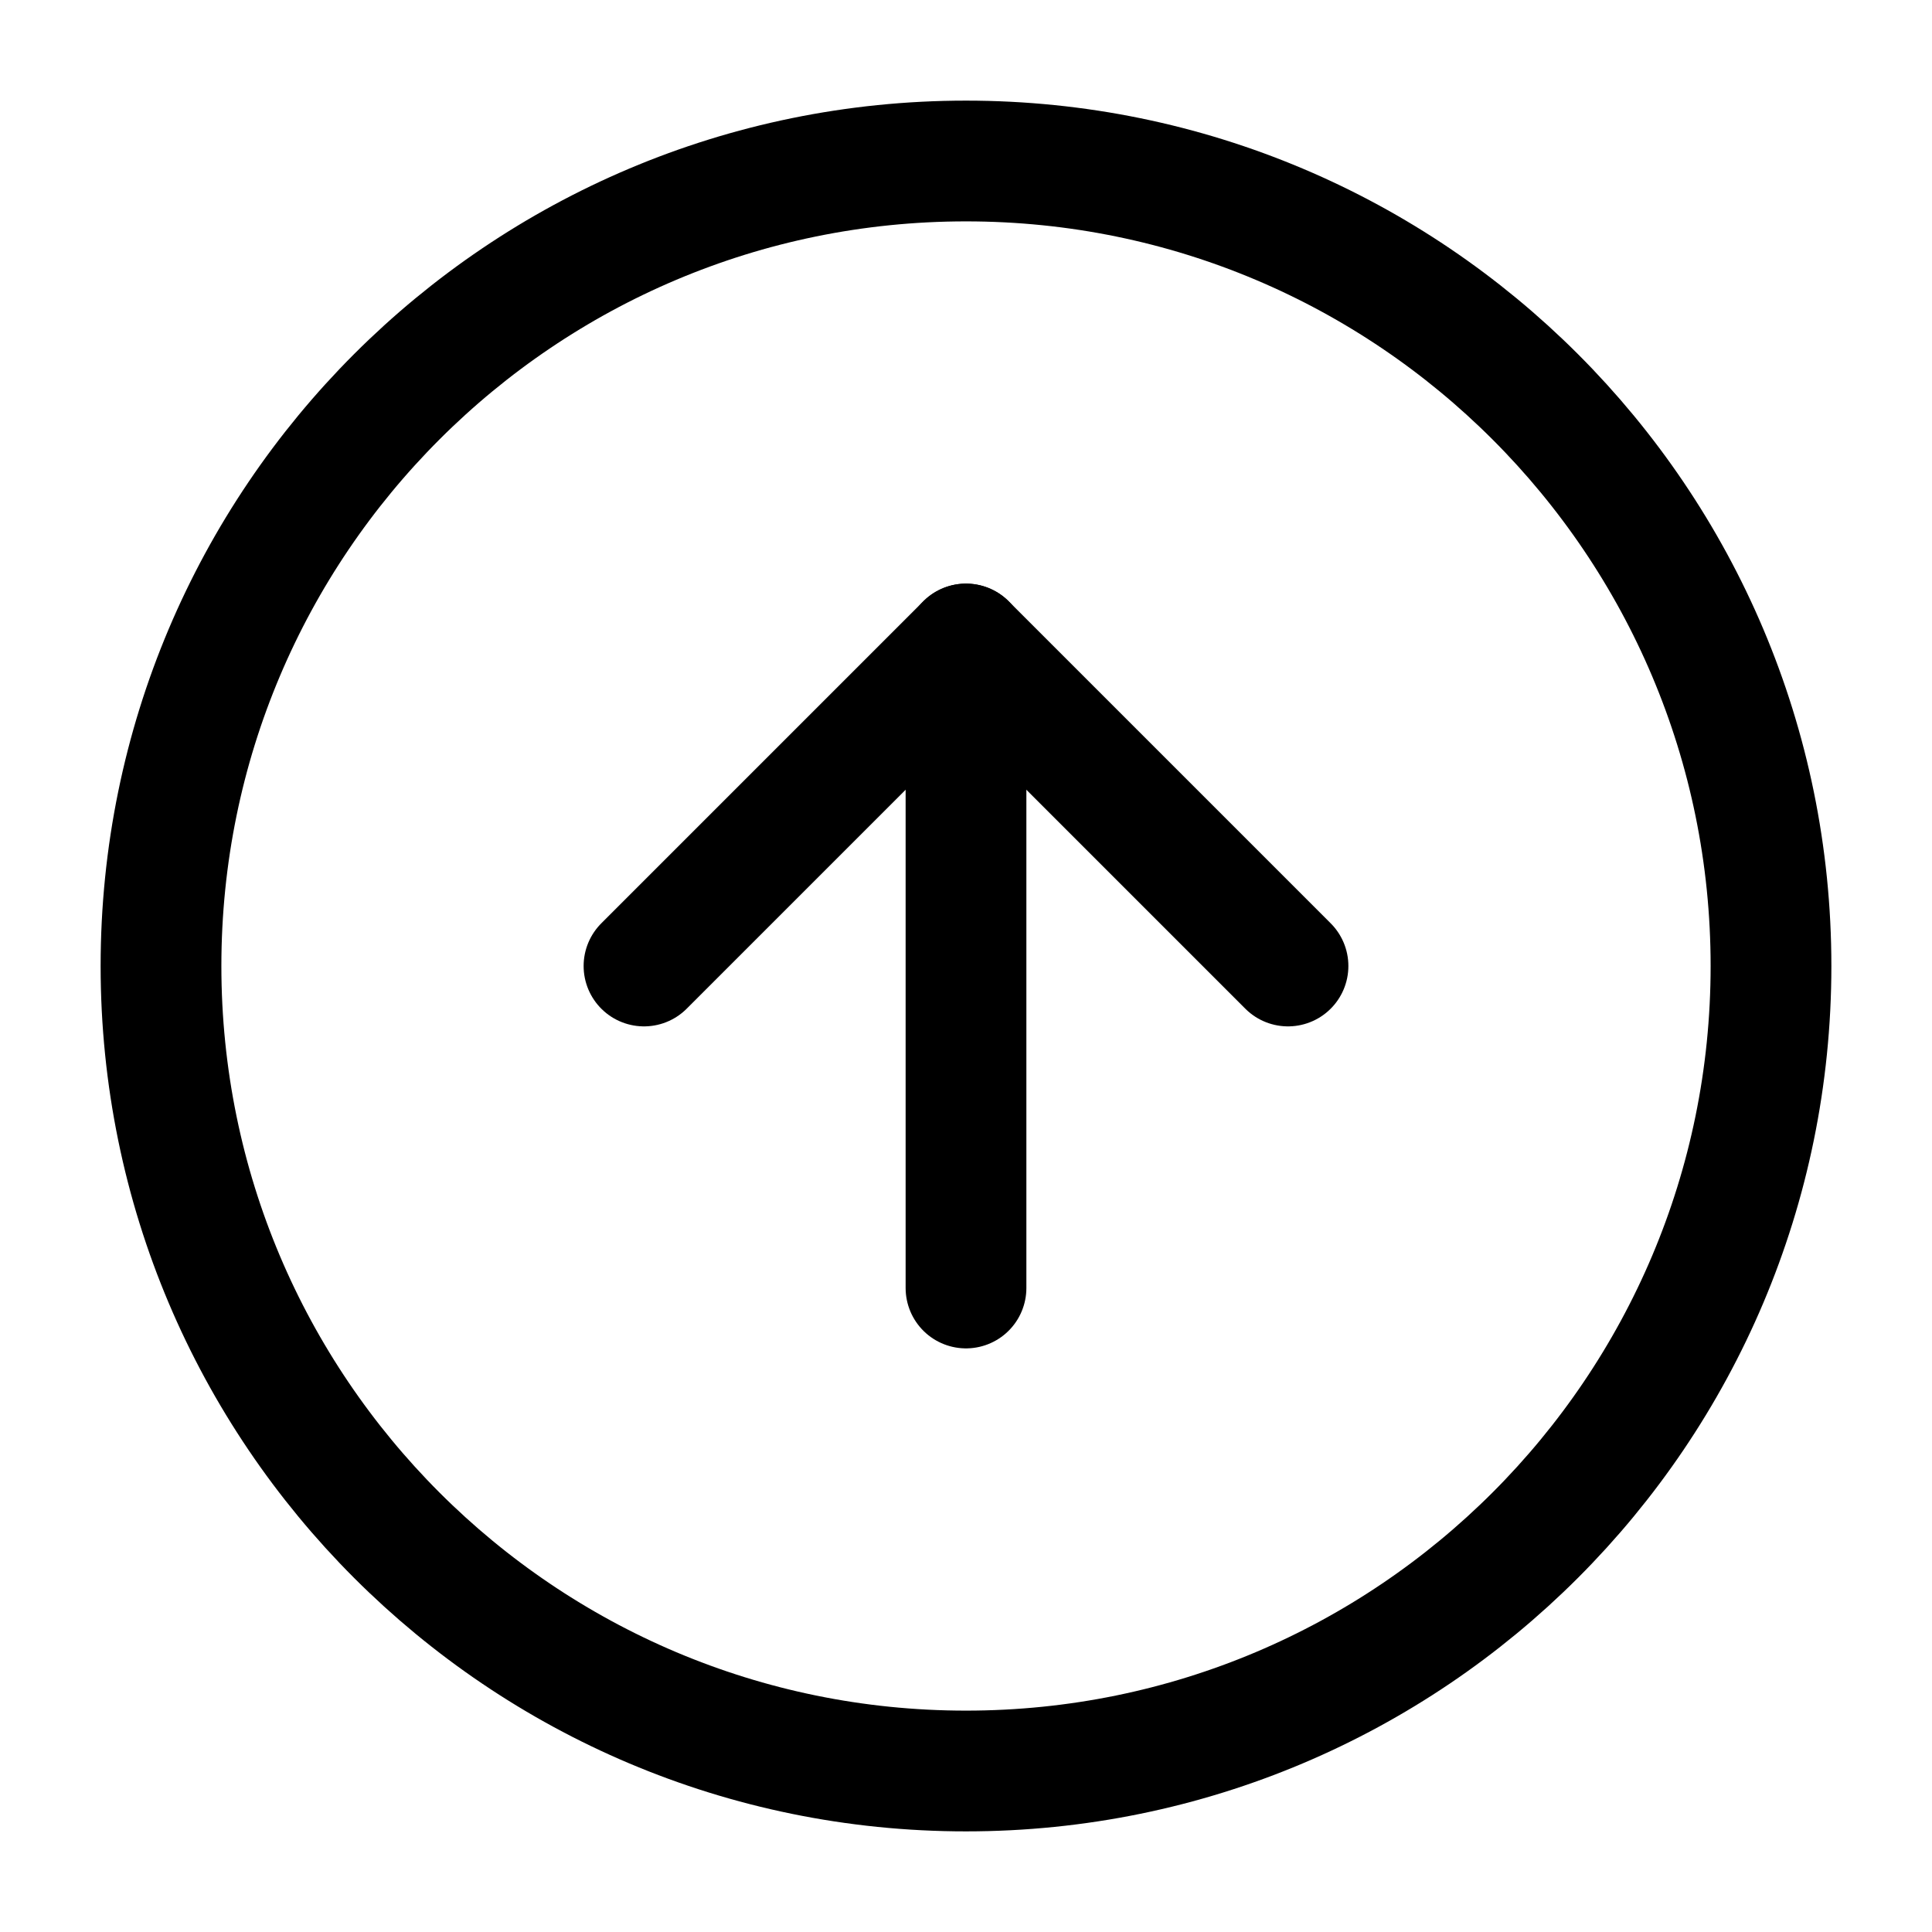
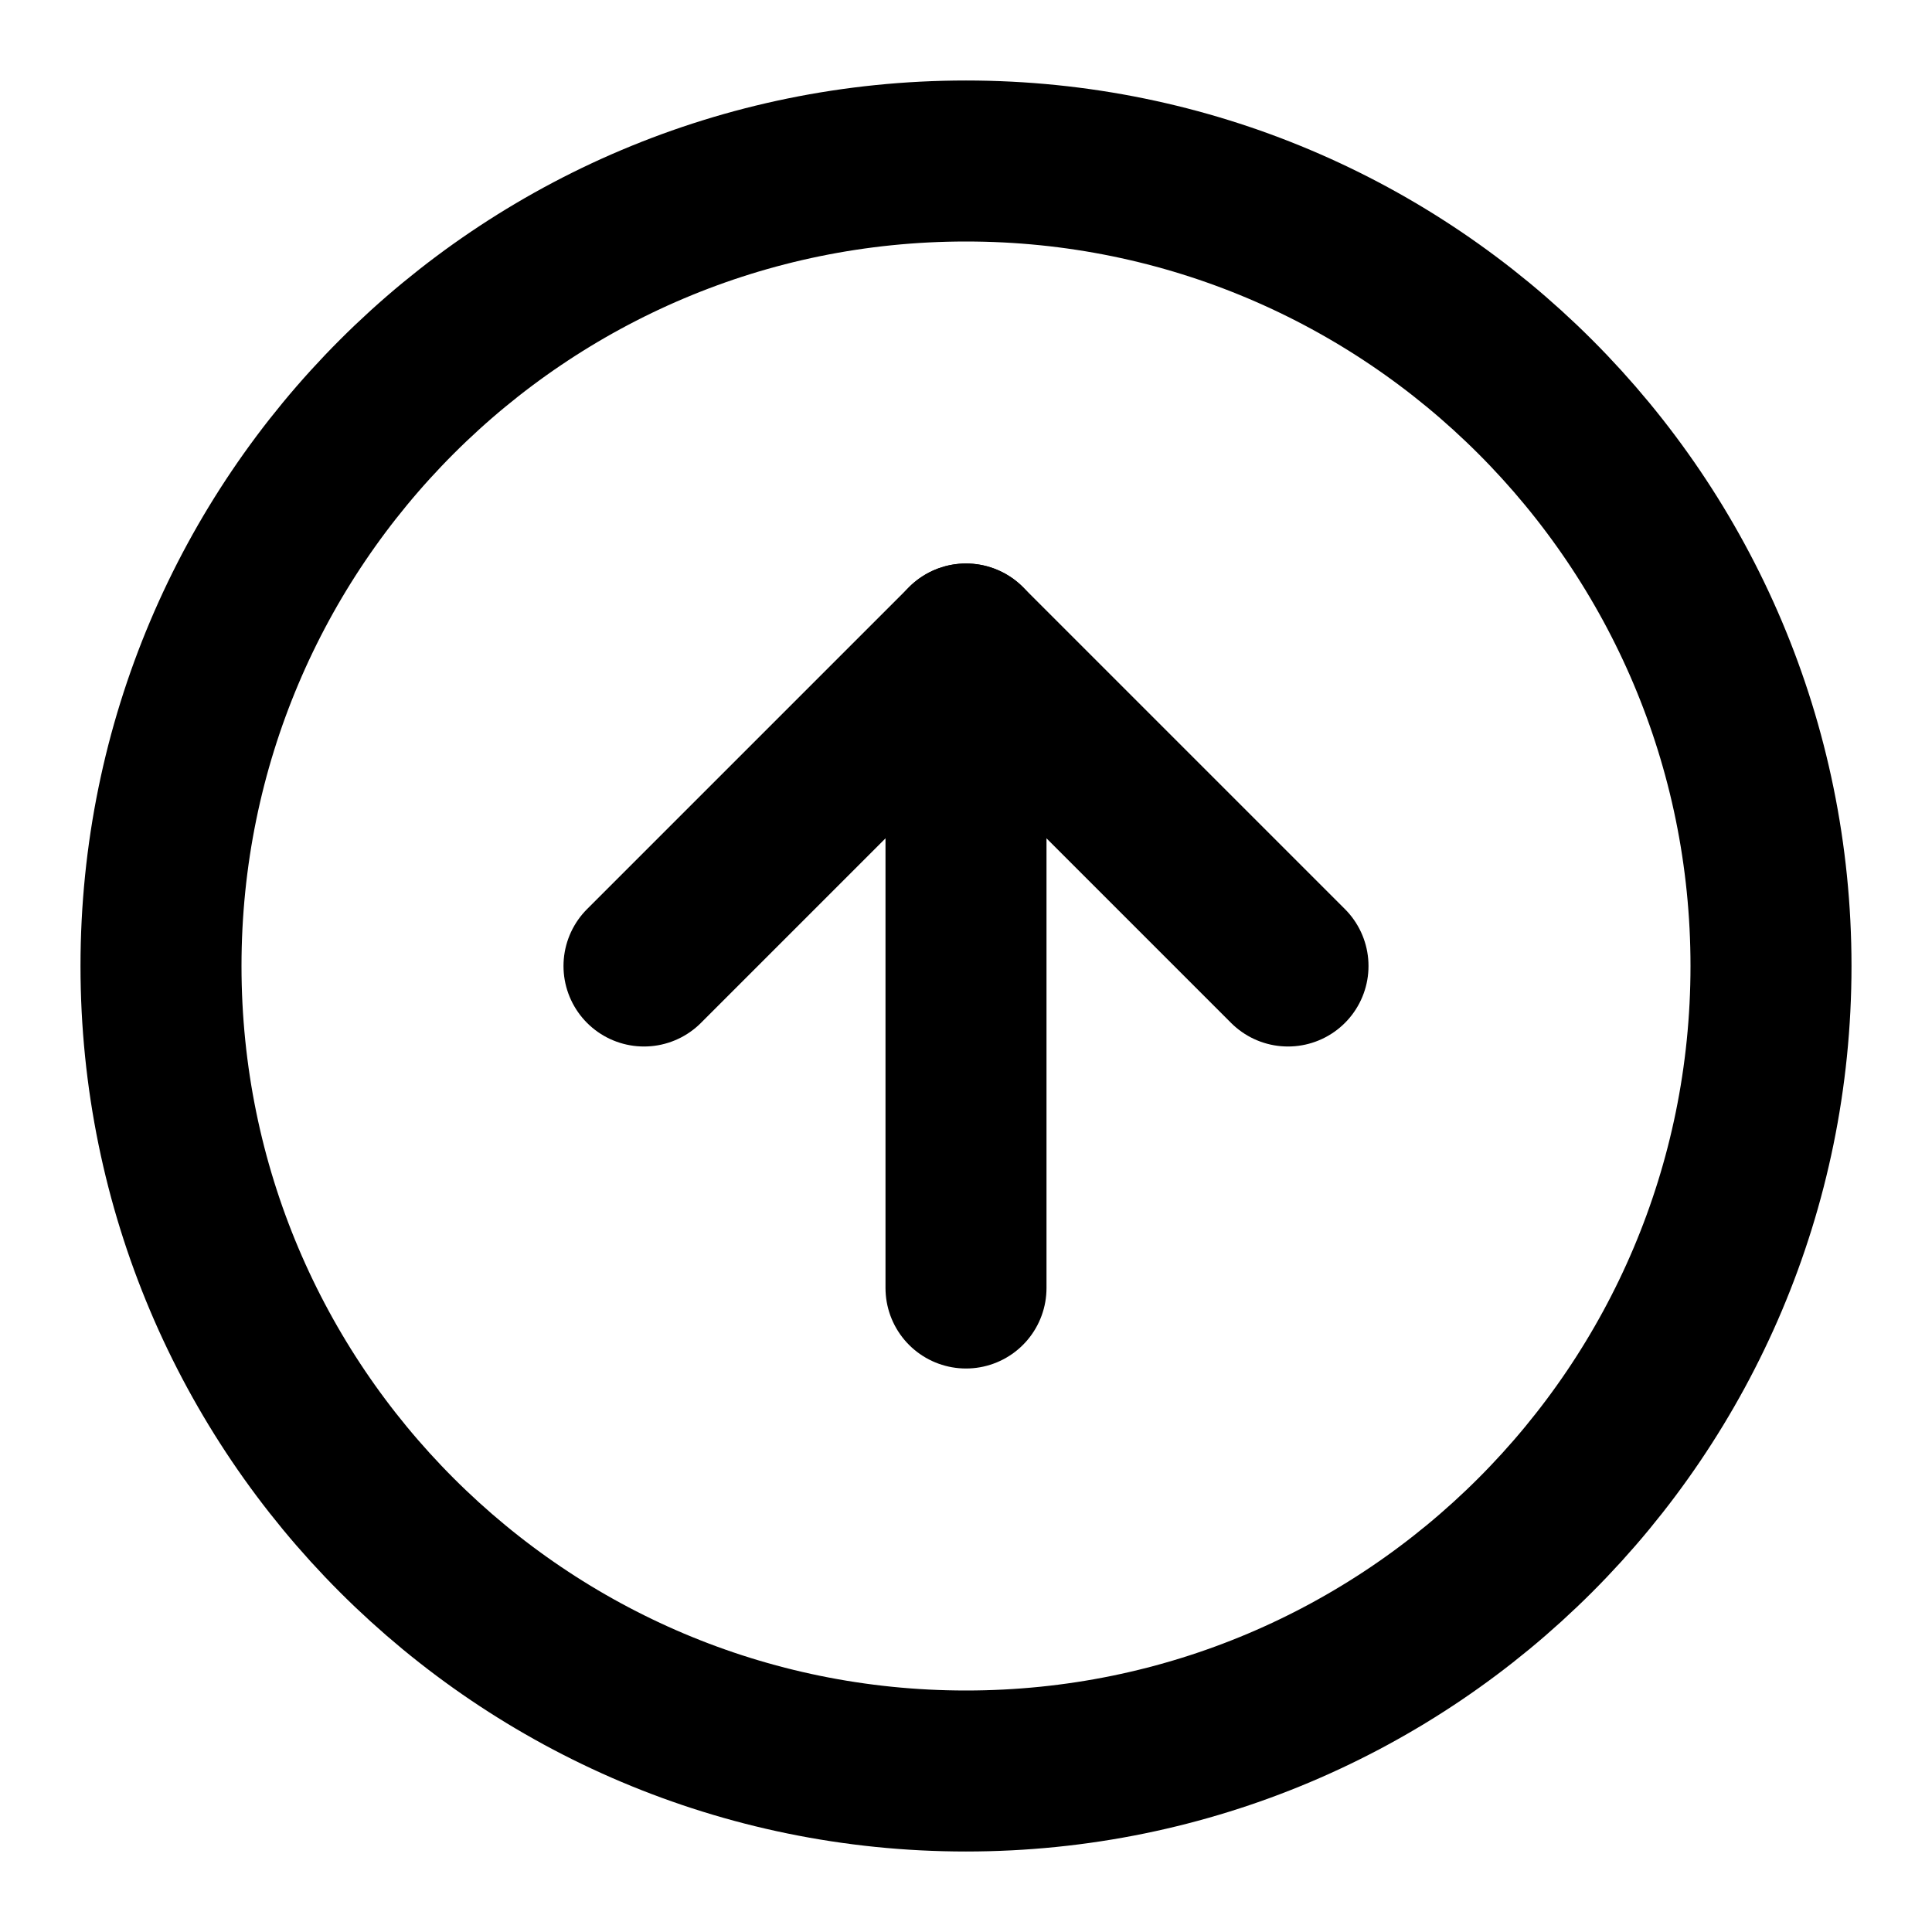
- <svg xmlns="http://www.w3.org/2000/svg" width="40" height="40" viewBox="0 0 24 24" fill="none" stroke="currentColor" stroke-width="1.5" stroke-linecap="round" stroke-linejoin="round" class="feather feather-arrow-up-circle">
+ <svg xmlns="http://www.w3.org/2000/svg" width="48" height="48" viewBox="0 0 24 24" fill="none" stroke="currentColor" stroke-width="2" stroke-linecap="round" stroke-linejoin="round" class="feather feather-arrow-up-circle">
  <circle cx="12" cy="12" r="10" />
  <polyline points="16 12 12 8 8 12" />
  <line x1="12" y1="16" x2="12" y2="8" />
</svg>
